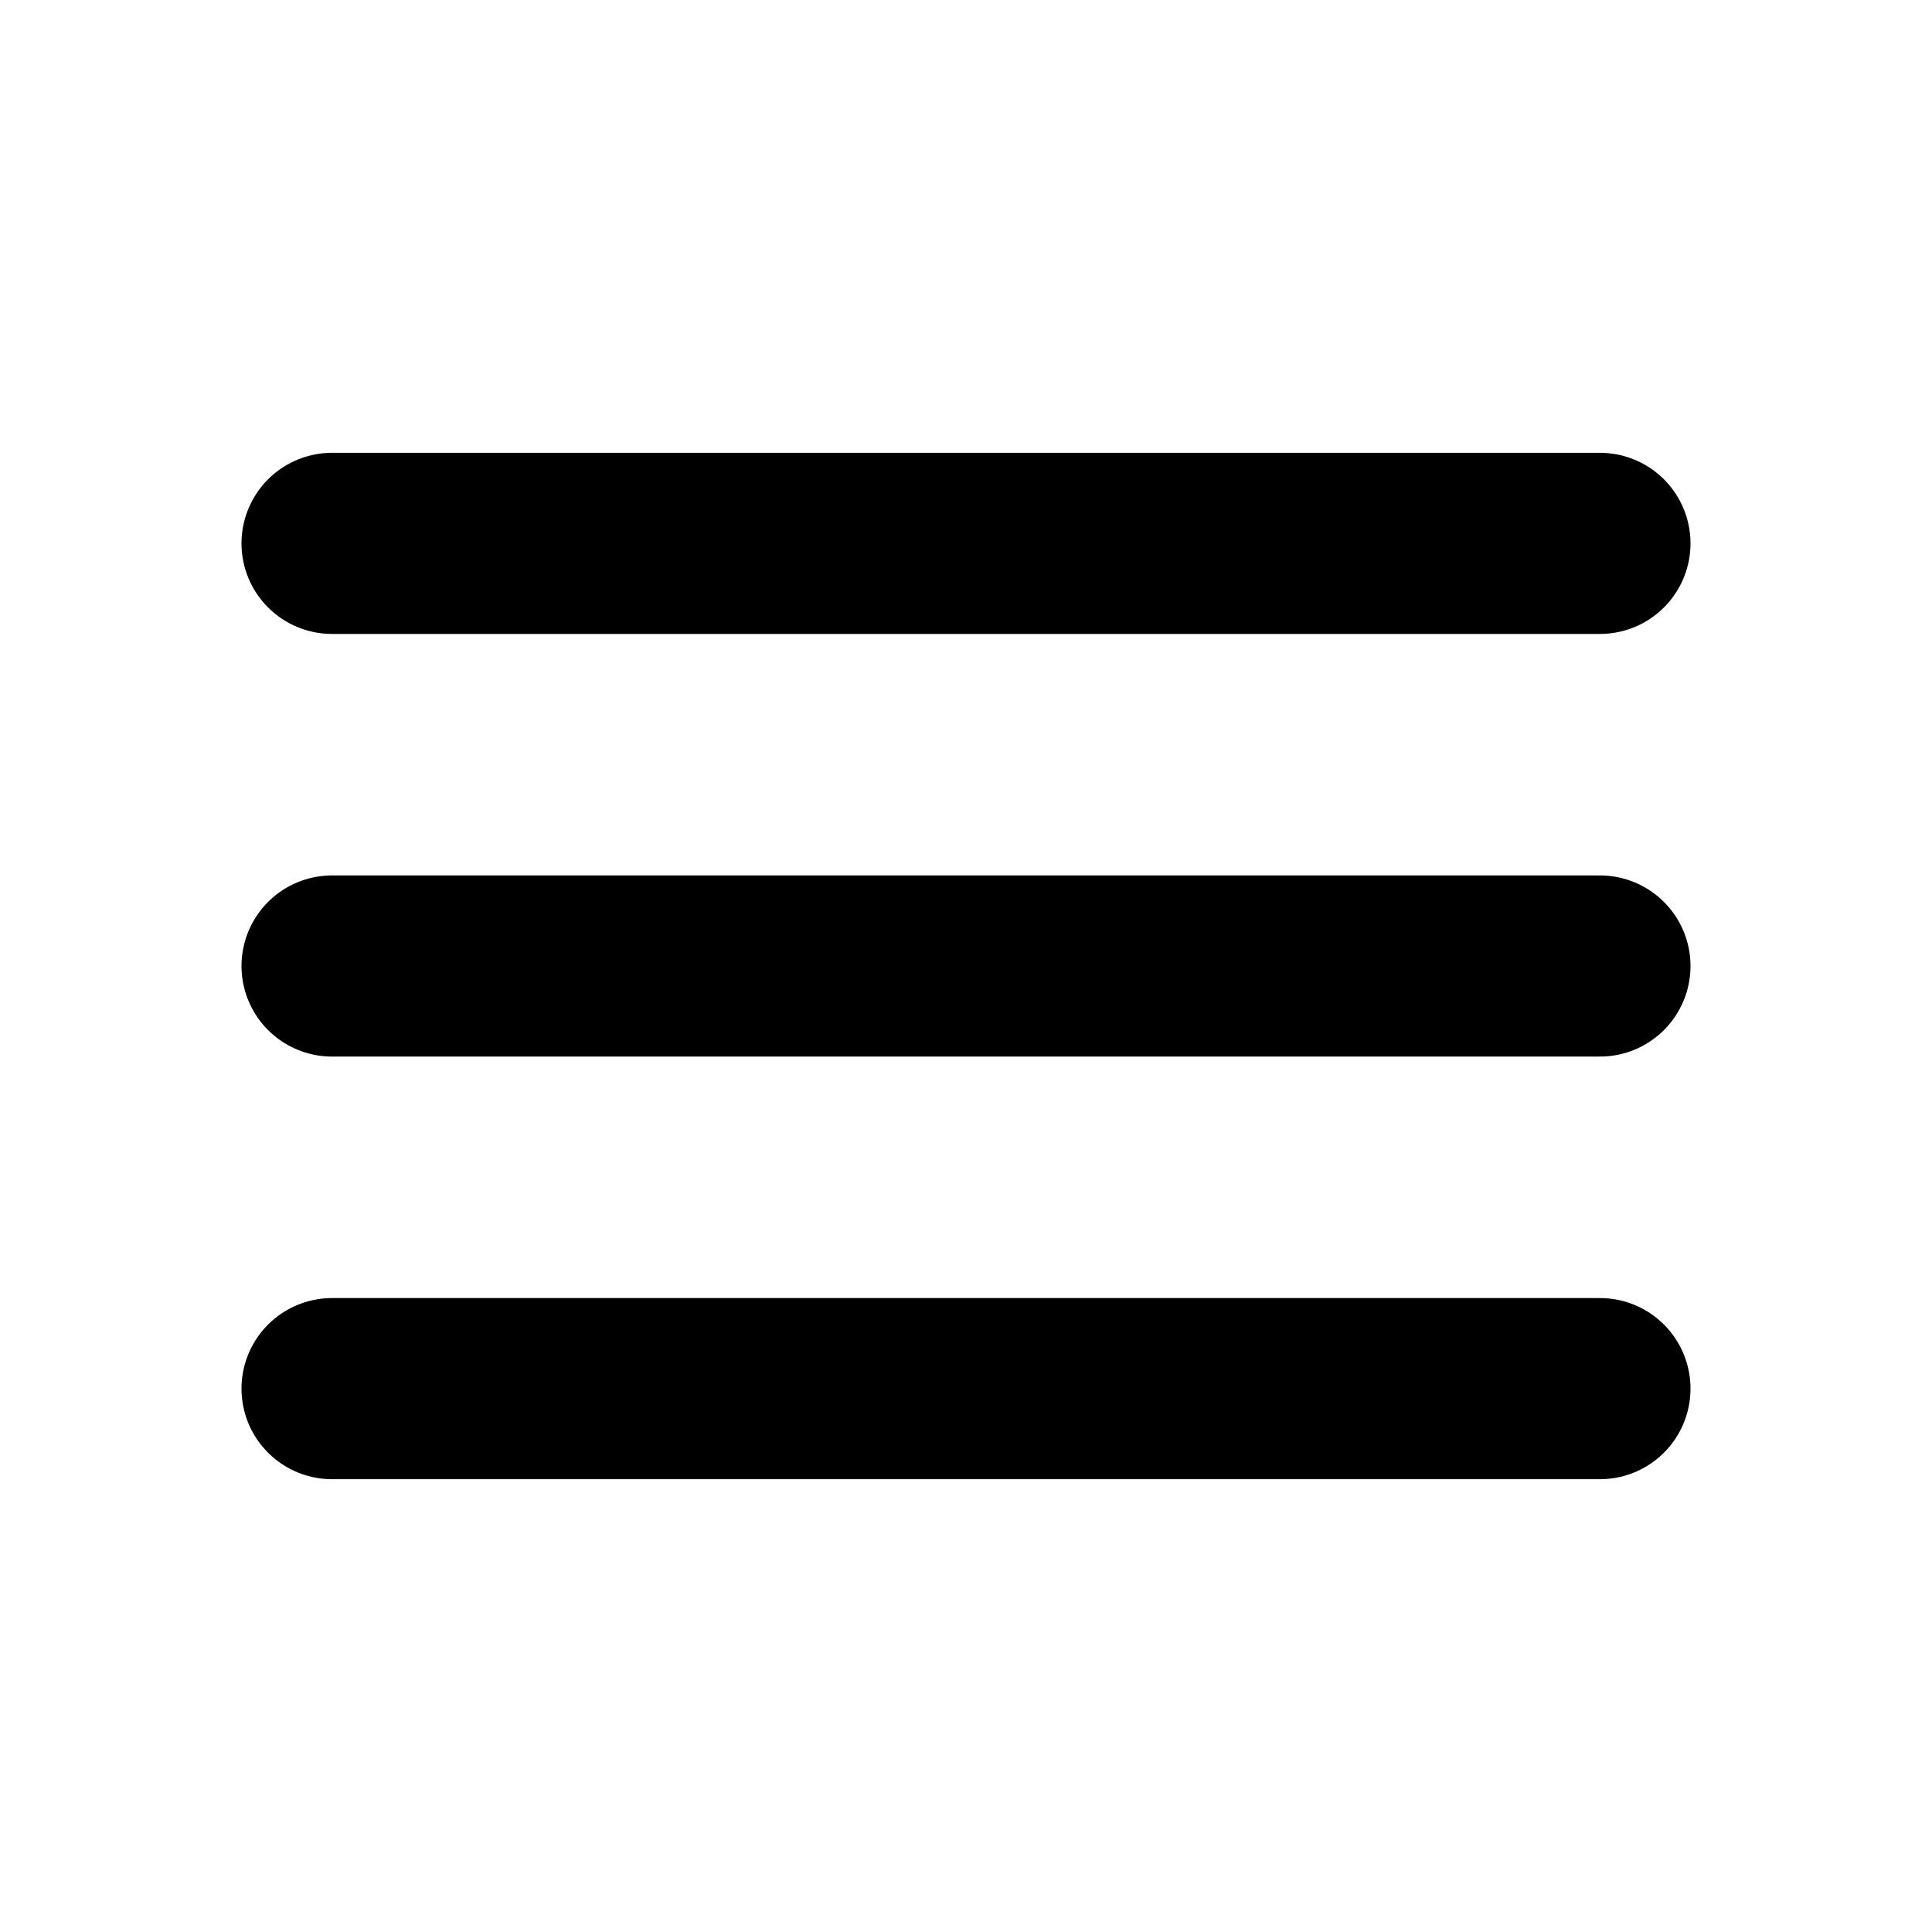
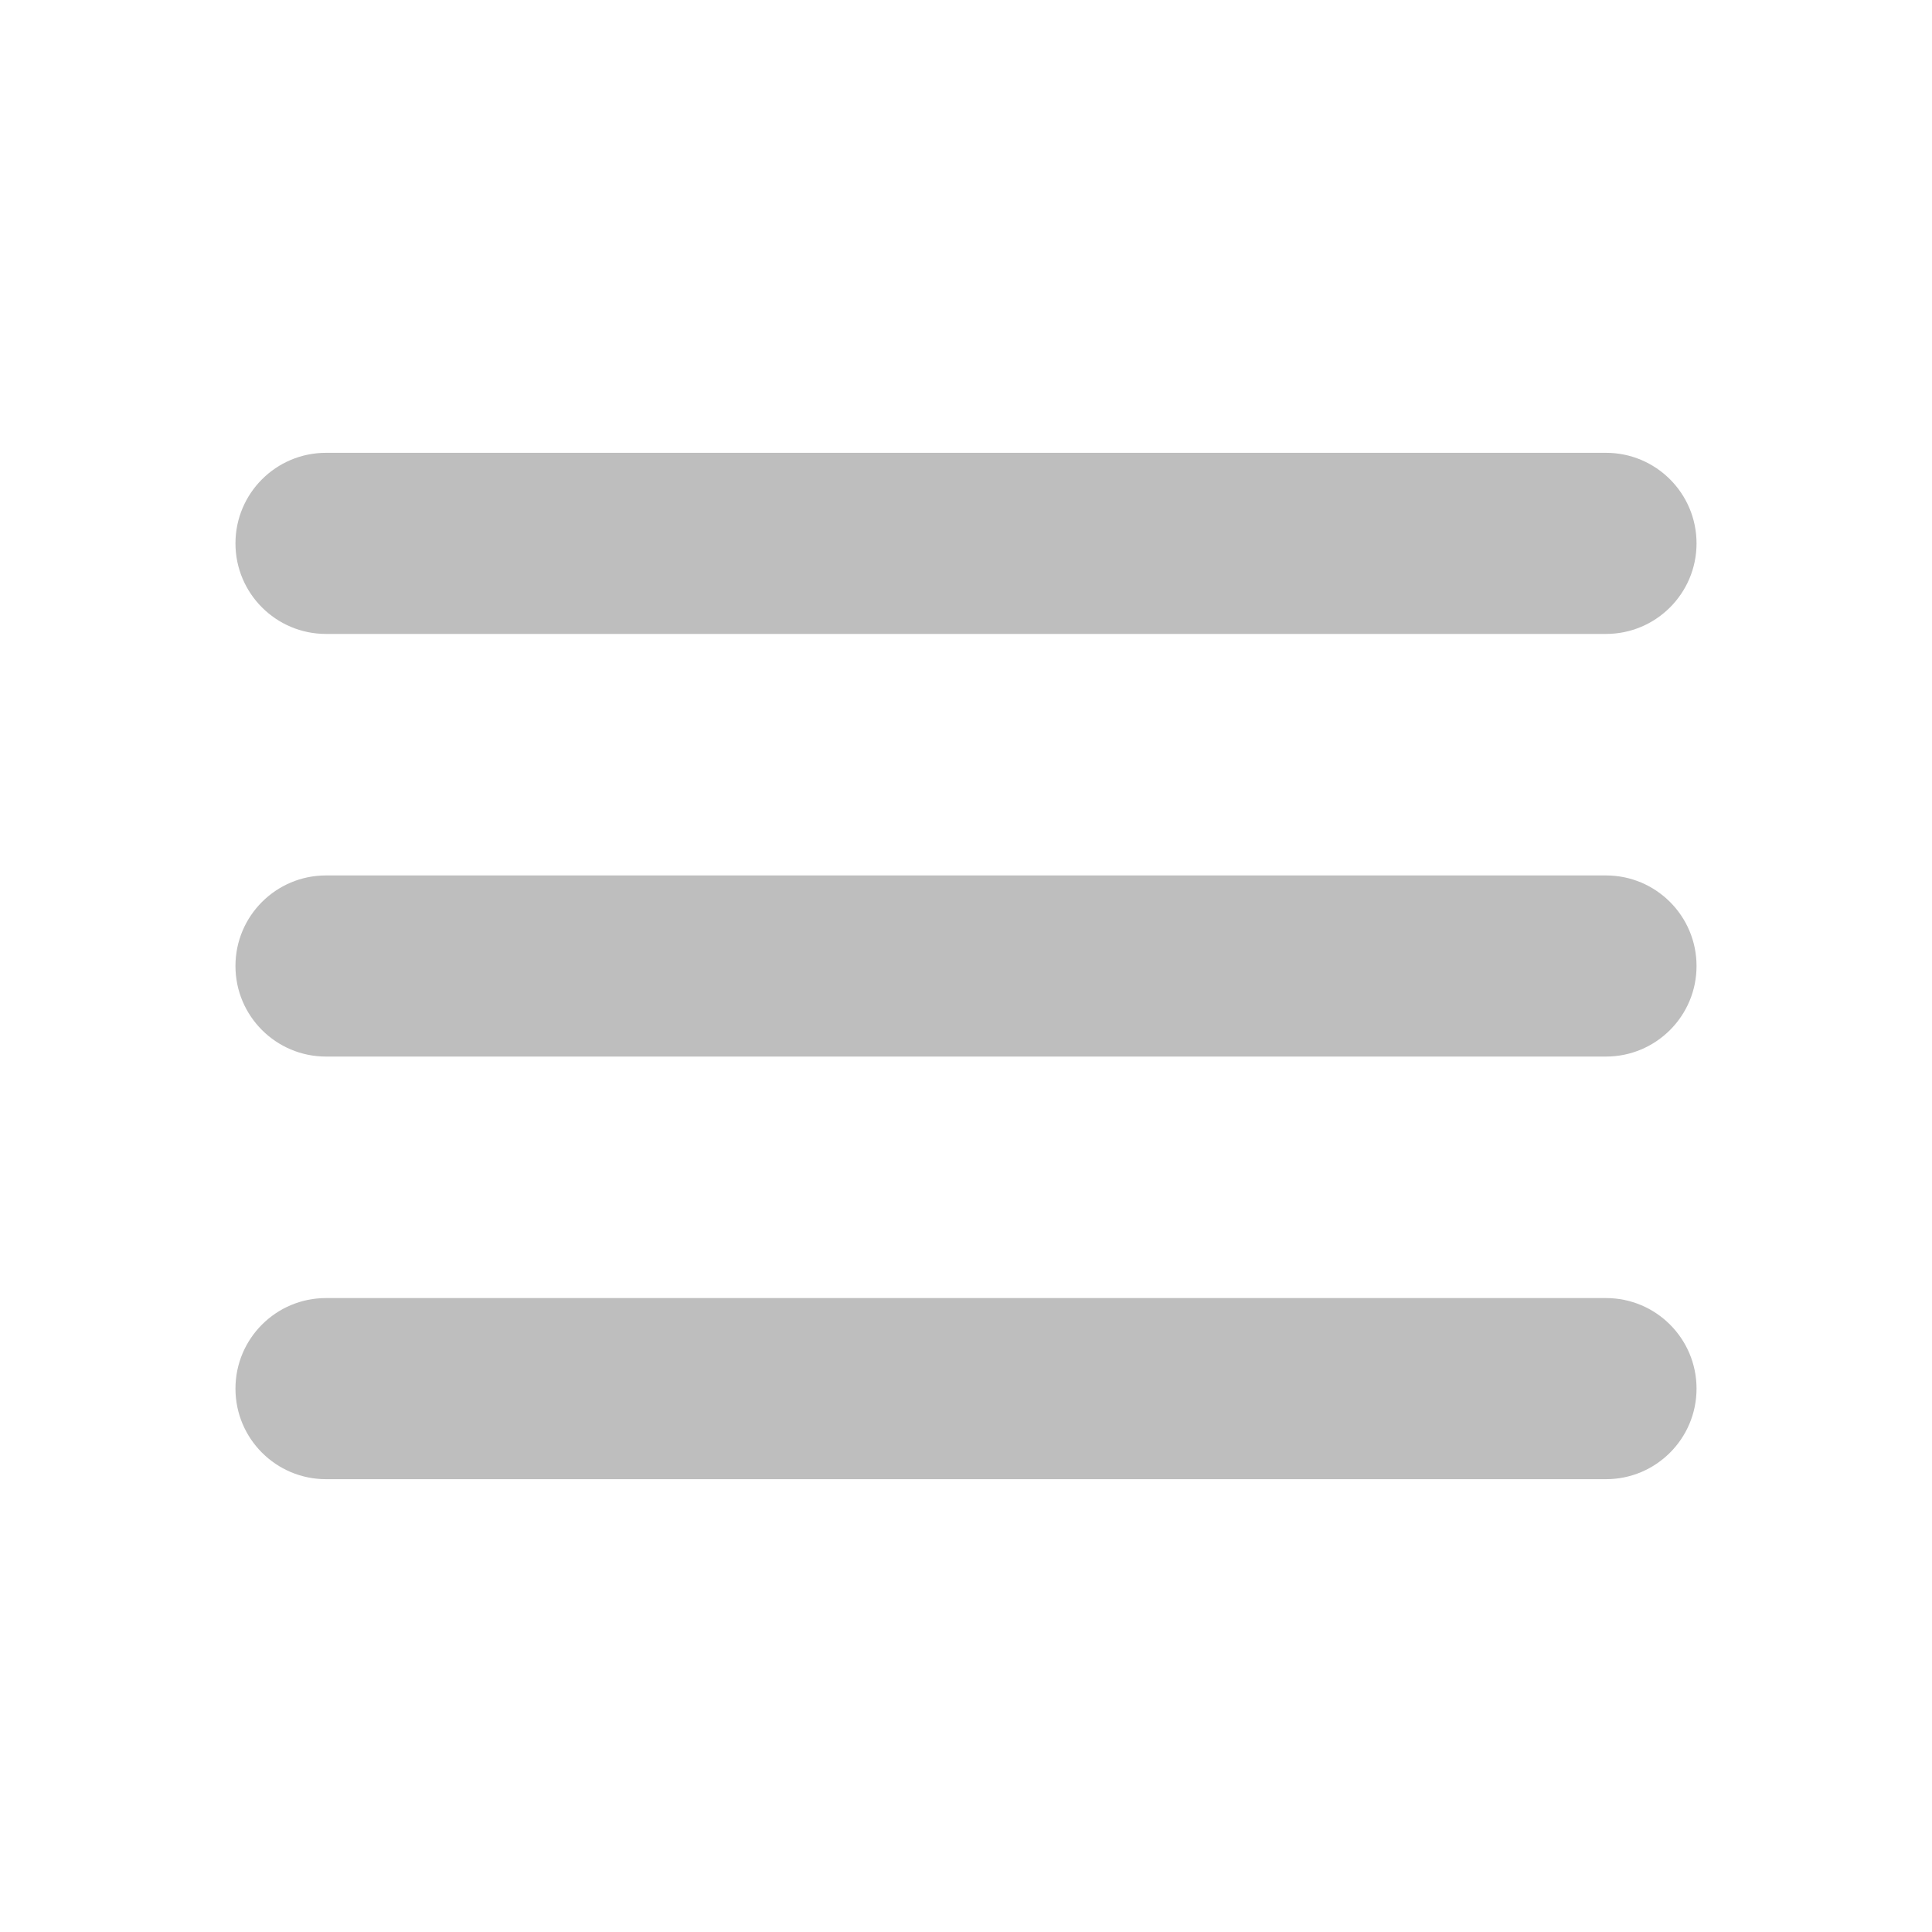
<svg xmlns="http://www.w3.org/2000/svg" width="16" height="16" viewBox="0 0 16 16">
-   <path d="M2.75 4.5h10.5M2.75 8h10.5M2.75 11.5h10.5" fill="none" stroke="currentColor" stroke-width="1.5" stroke-linecap="round" stroke-linejoin="round" />
+   <path fill="#bebebe" d="M2.7,3.75h10.6a0.75,0.75 0 0 1 0,1.5h-10.6a0.75,0.75 0 0 1 0,-1.5Z" />
+   <path fill="#bebebe" d="M2.7,7.25h10.6a0.75,0.75 0 0 1 0,1.5h-10.6a0.75,0.75 0 0 1 0,-1.5Z" />
+   <path fill="#bebebe" d="M2.7,10.75h10.6a0.75,0.75 0 0 1 0,1.5h-10.6a0.75,0.75 0 0 1 0,-1.5Z" />
</svg>
